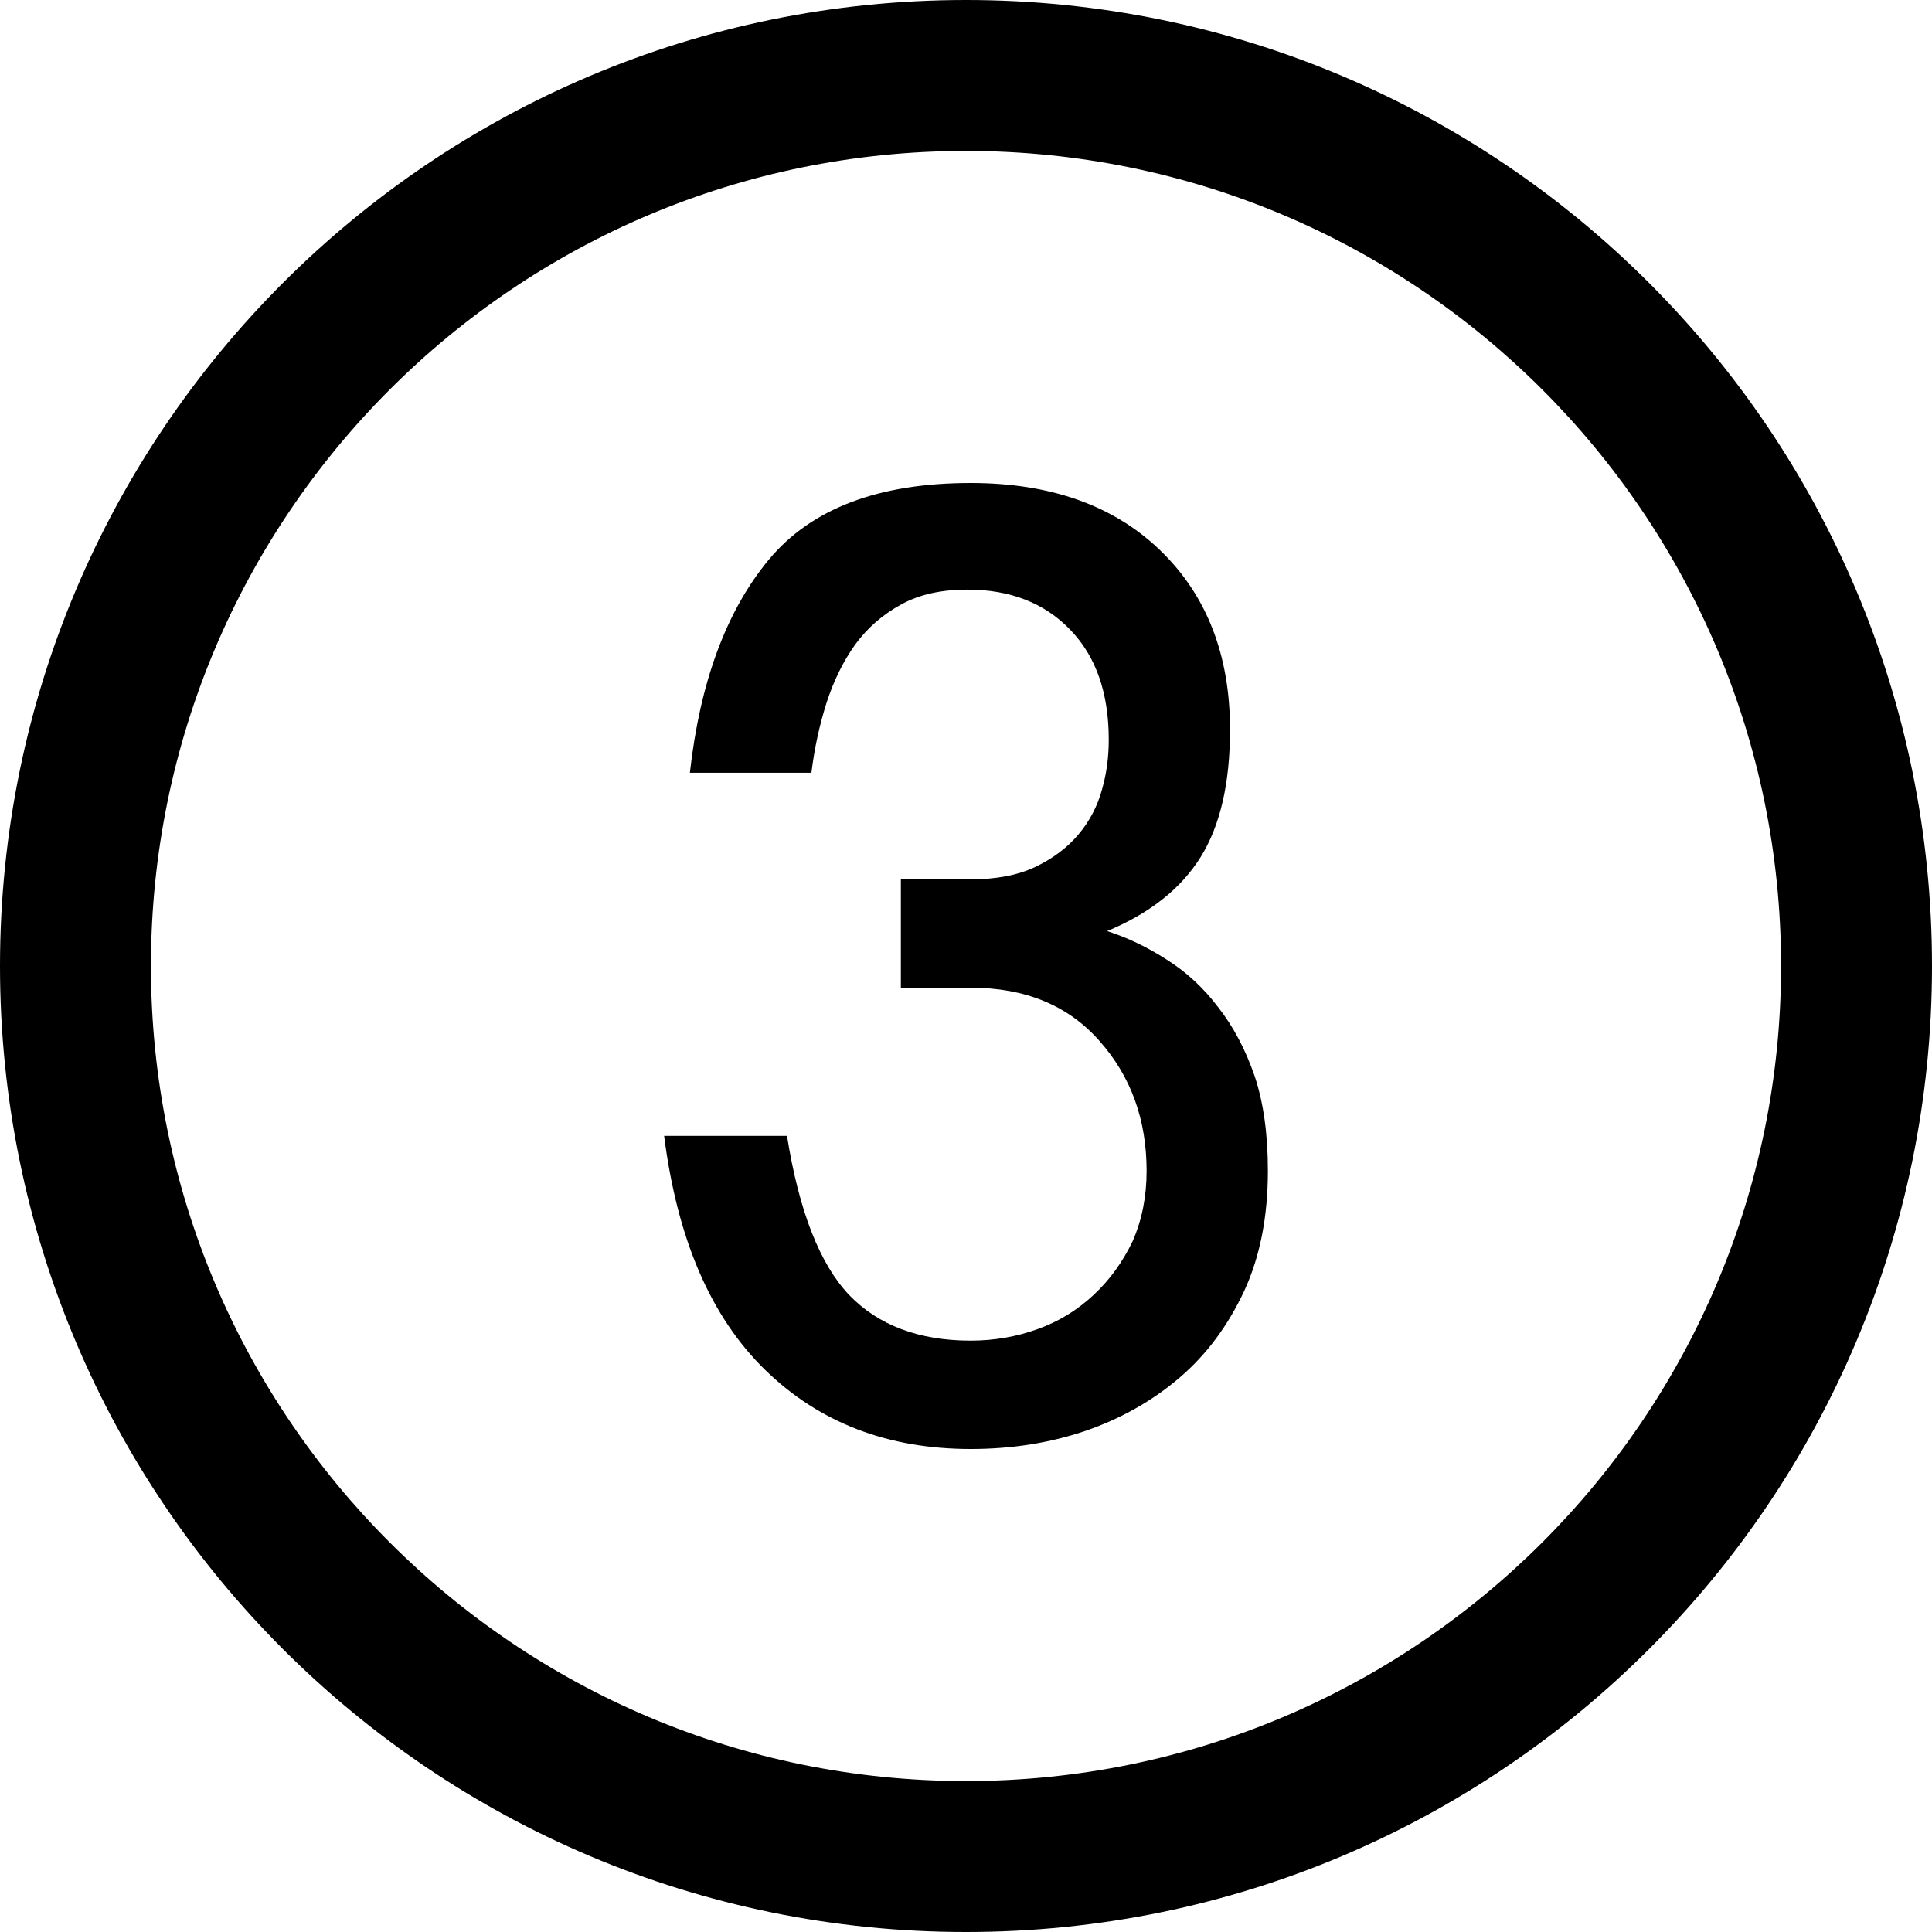
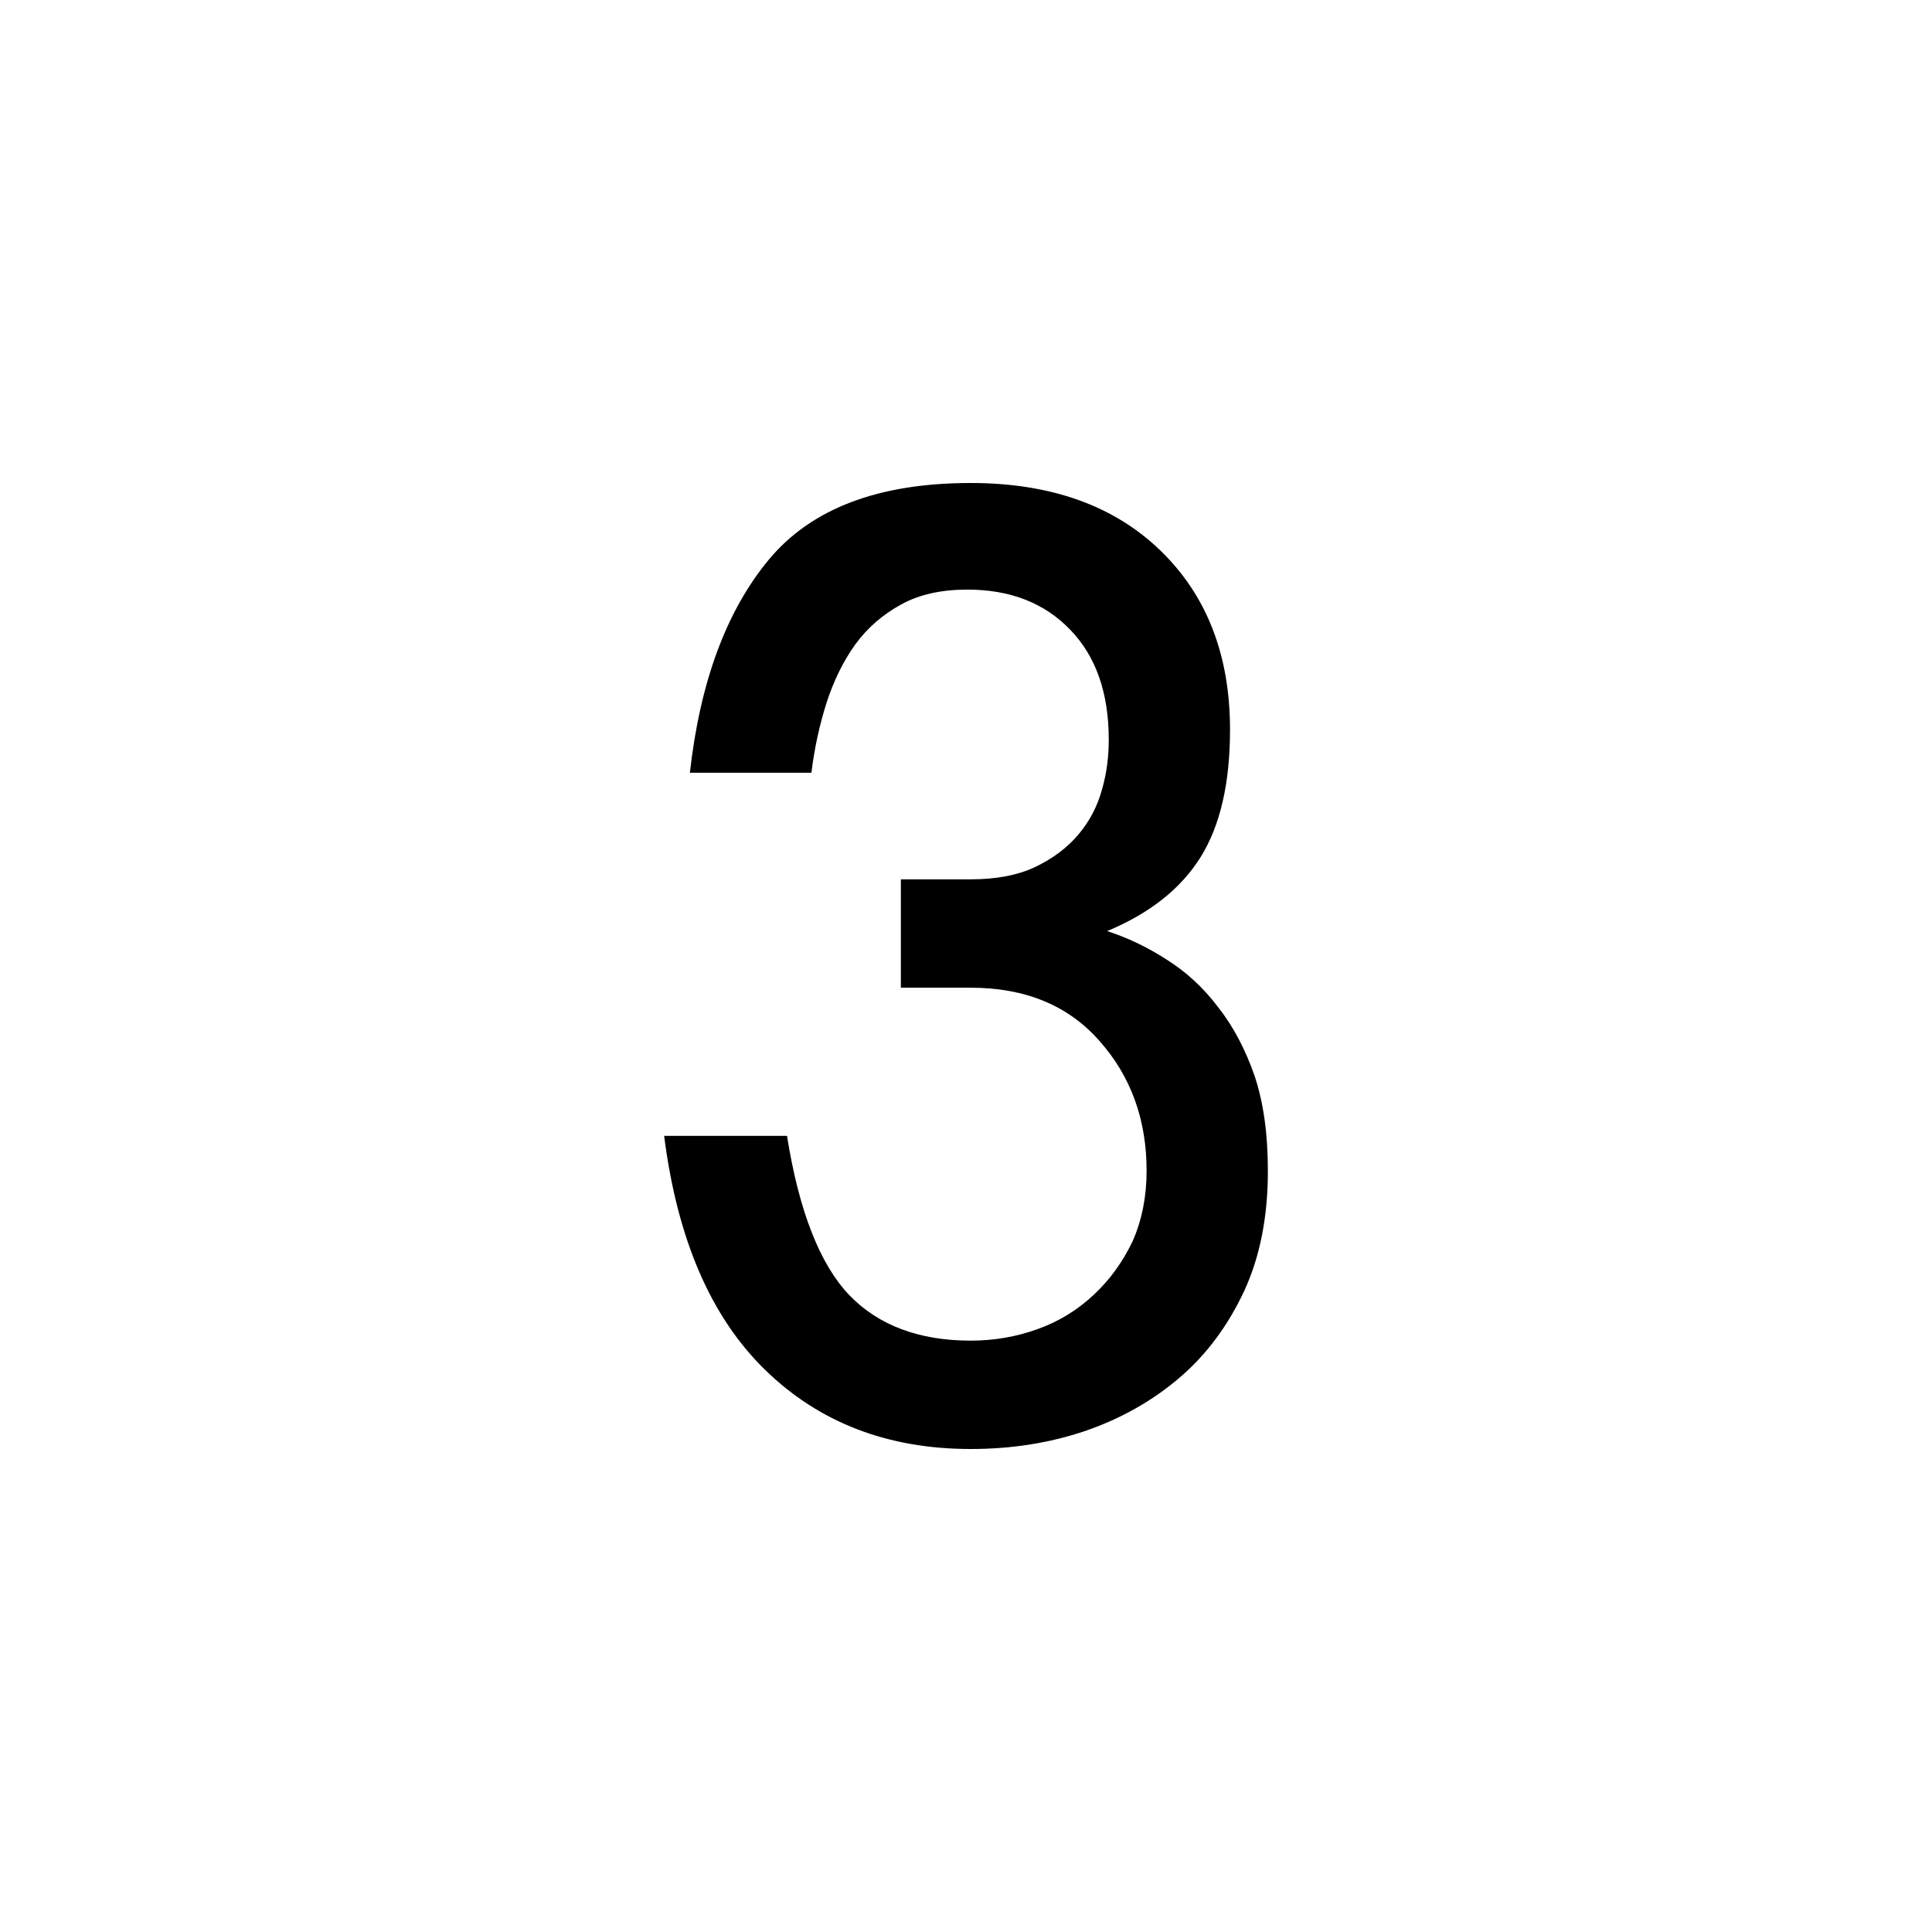
<svg xmlns="http://www.w3.org/2000/svg" version="1.1" id="Capa_1" x="0px" y="0px" width="512px" height="512px" viewBox="0 0 512 512" style="enable-background:new 0 0 512 512;" xml:space="preserve">
-   <g>
-     <path d="M256,0C114.609,0,0,114.609,0,256c0,141.391,114.609,256,256,256c141.391,0,256-114.609,256-256   C512,114.609,397.391,0,256,0z M256,472c-119.297,0-216-96.703-216-216S136.703,40,256,40s216,96.703,216,216S375.297,472,256,472z   " />
-     <g>
-       <path d="M182.828,204.781c2.688-24.062,9.672-42.922,20.938-56.5C215.031,134.766,232.812,128,257.25,128    c21.156,0,37.938,5.969,50.25,17.875s18.469,27.75,18.469,47.469c0,14.125-2.562,25.375-7.781,33.781    c-5.233,8.375-13.453,14.906-24.78,19.625c5.422,1.75,10.641,4.25,15.688,7.5c5.188,3.25,9.734,7.406,13.672,12.594    c4.062,5.156,7.267,11.234,9.734,18.344c2.344,7.047,3.5,15.359,3.5,25.095c0,12.172-2.078,22.688-6.234,31.75    c-4.28,9.188-9.983,16.905-17.077,22.983c-7.234,6.219-15.642,10.938-25.047,14.188c-9.531,3.233-19.673,4.797-30.392,4.797    c-21.969,0-40.156-6.983-54.5-20.983c-14.344-13.984-23.25-34.548-26.75-62h32.562c3.188,20,8.734,34.047,16.5,42.202    c7.75,8.031,18.531,12.062,32.188,12.062c6.156,0,12.094-1.017,17.703-3.048c5.641-2.016,10.516-5.016,14.812-9.016    c4.312-4,7.734-8.734,10.392-14.281c2.5-5.688,3.702-11.905,3.702-18.655c0-13.517-4.125-25.017-12.5-34.438    c-8.25-9.375-19.641-14.094-34.108-14.094h-18.516v-28.719h18.516c6.719,0,12.422-1.062,17.108-3.281    c4.656-2.234,8.484-5.094,11.453-8.625c2.953-3.5,5.031-7.5,6.22-11.875c1.297-4.469,1.797-8.875,1.797-13.25    c0-12.375-3.406-22.109-10.25-29.156c-6.828-7.078-15.922-10.594-27.188-10.594c-6.953,0-12.797,1.281-17.656,3.984    c-4.812,2.641-8.875,6.156-12.078,10.547c-3.188,4.453-5.719,9.594-7.625,15.484c-1.859,5.875-3.219,12.109-4,18.516H182.828z" />
-     </g>
-   </g>
-   <g>
- </g>
-   <g>
- </g>
-   <g>
- </g>
-   <g>
- </g>
-   <g>
- </g>
-   <g>
- </g>
-   <g>
- </g>
-   <g>
- </g>
-   <g>
- </g>
-   <g>
- </g>
-   <g>
- </g>
-   <g>
- </g>
-   <g>
- </g>
-   <g>
- </g>
-   <g>
- </g>
+   <path d="M182.828,204.781c2.688-24.062,9.672-42.922,20.938-56.5C215.031,134.766,232.812,128,257.25,128    c21.156,0,37.938,5.969,50.25,17.875s18.469,27.75,18.469,47.469c0,14.125-2.562,25.375-7.781,33.781    c-5.233,8.375-13.453,14.906-24.78,19.625c5.422,1.75,10.641,4.25,15.688,7.5c5.188,3.25,9.734,7.406,13.672,12.594    c4.062,5.156,7.267,11.234,9.734,18.344c2.344,7.047,3.5,15.359,3.5,25.095c0,12.172-2.078,22.688-6.234,31.75    c-4.28,9.188-9.983,16.905-17.077,22.983c-7.234,6.219-15.642,10.938-25.047,14.188c-9.531,3.233-19.673,4.797-30.392,4.797    c-21.969,0-40.156-6.983-54.5-20.983c-14.344-13.984-23.25-34.548-26.75-62h32.562c3.188,20,8.734,34.047,16.5,42.202    c7.75,8.031,18.531,12.062,32.188,12.062c6.156,0,12.094-1.017,17.703-3.048c5.641-2.016,10.516-5.016,14.812-9.016    c4.312-4,7.734-8.734,10.392-14.281c2.5-5.688,3.702-11.905,3.702-18.655c0-13.517-4.125-25.017-12.5-34.438    c-8.25-9.375-19.641-14.094-34.108-14.094h-18.516v-28.719h18.516c6.719,0,12.422-1.062,17.108-3.281    c4.656-2.234,8.484-5.094,11.453-8.625c2.953-3.5,5.031-7.5,6.22-11.875c1.297-4.469,1.797-8.875,1.797-13.25    c0-12.375-3.406-22.109-10.25-29.156c-6.828-7.078-15.922-10.594-27.188-10.594c-6.953,0-12.797,1.281-17.656,3.984    c-4.812,2.641-8.875,6.156-12.078,10.547c-3.188,4.453-5.719,9.594-7.625,15.484c-1.859,5.875-3.219,12.109-4,18.516H182.828z" />
</svg>
